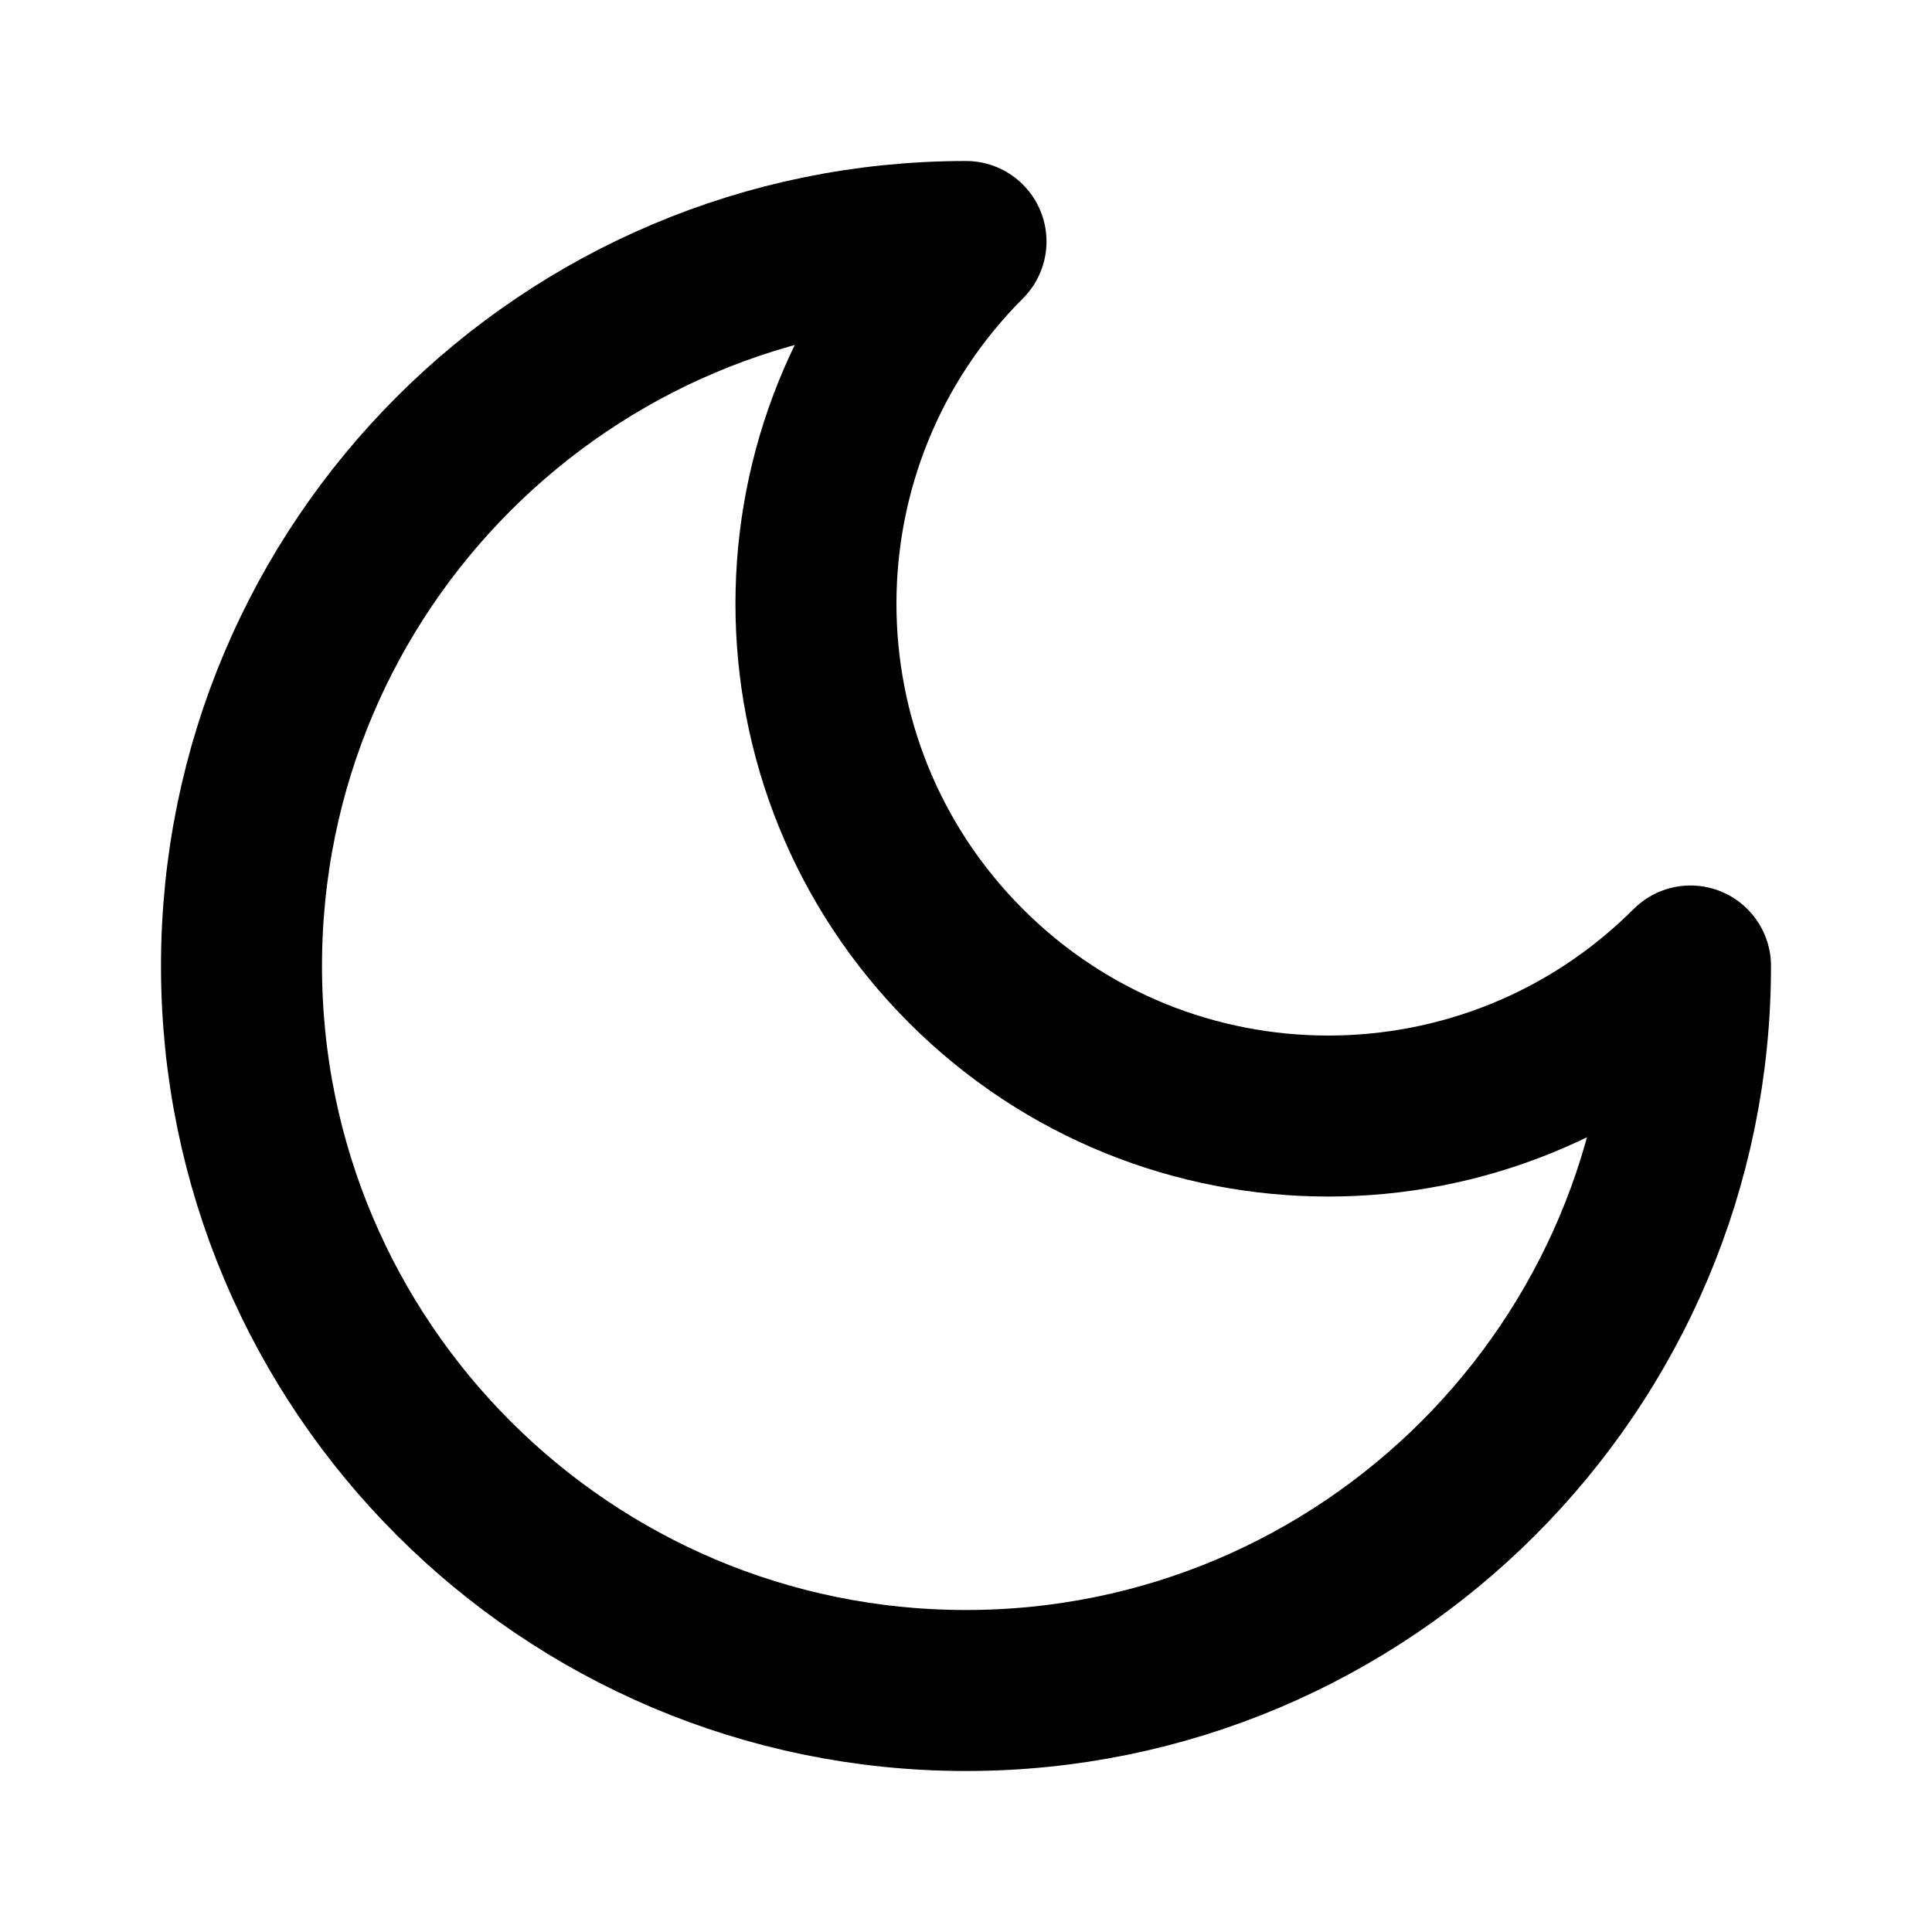
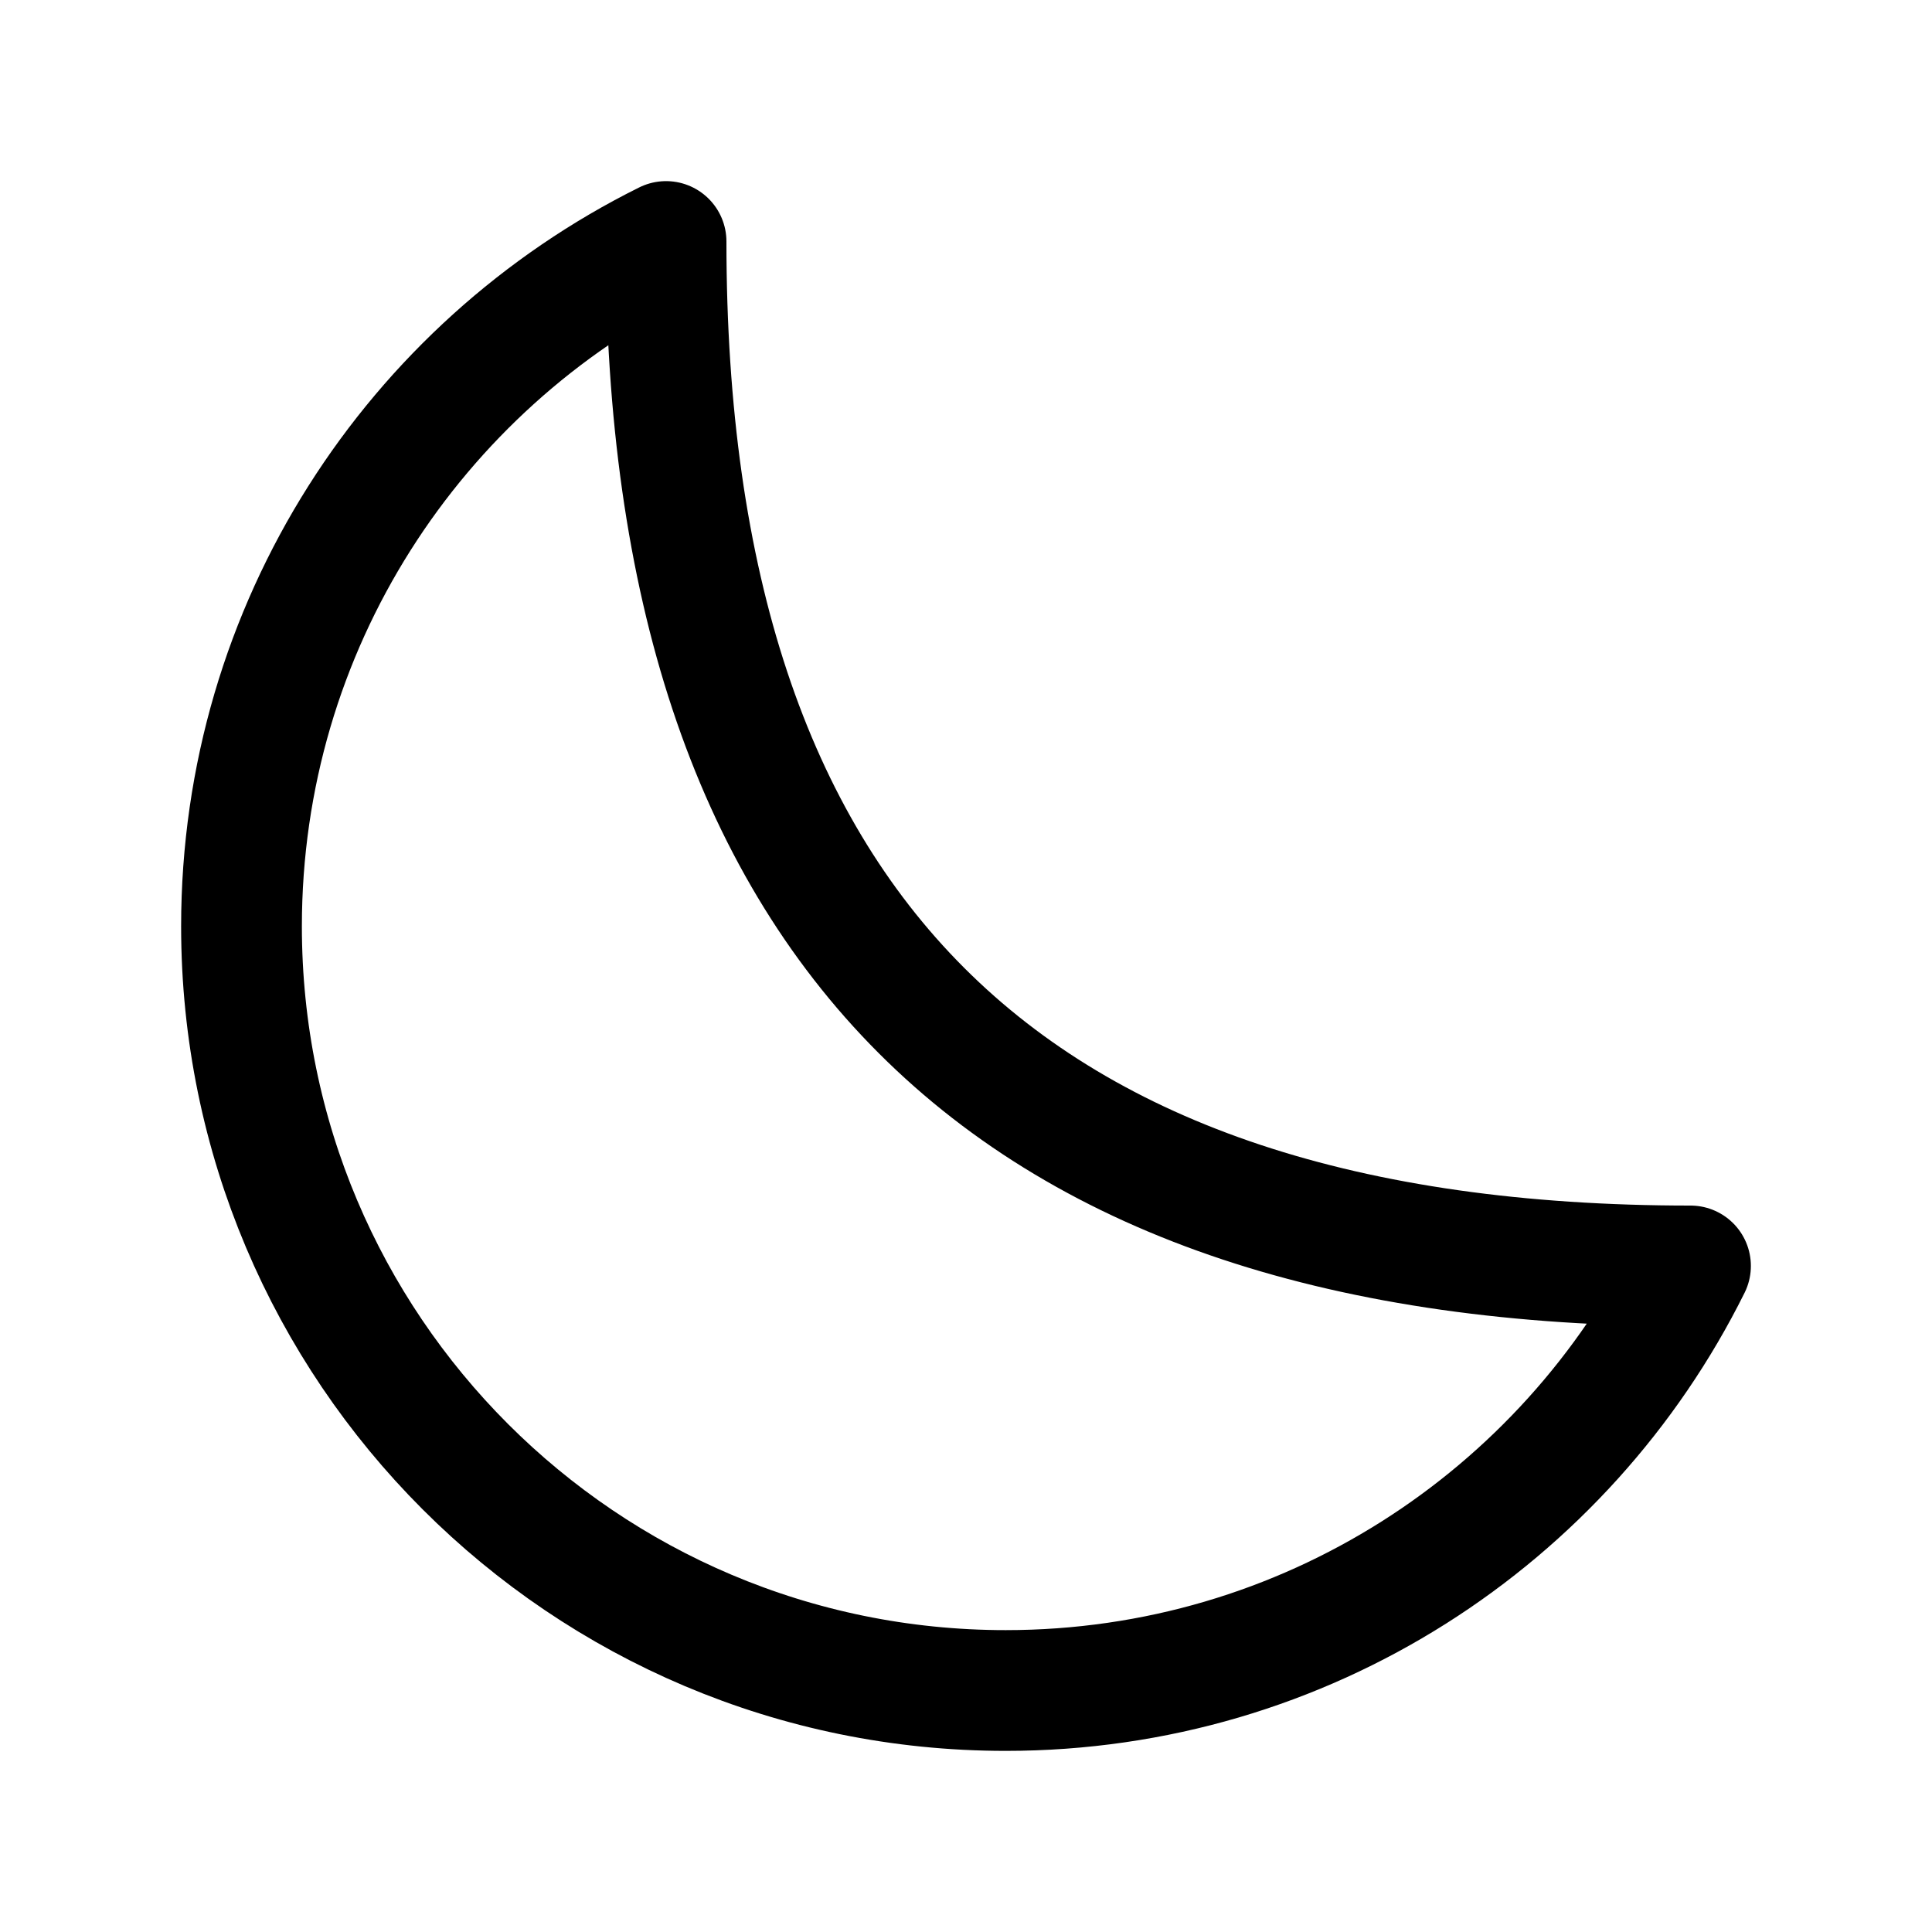
- <svg xmlns="http://www.w3.org/2000/svg" width="24" height="24" viewBox="0 0 24 24" fill="none" stroke="#000000" stroke-width="2" stroke-linecap="round" stroke-linejoin="round">
-   <path d="M12 3a6 6 0 0 0 9 9 9 9 0 1 1-9-9Z" />
+ <svg xmlns="http://www.w3.org/2000/svg" width="24" height="24" stroke-width="1.5" viewBox="0 0 24 24" fill="none">
+   <path d="M3 11.507C3 16.75 7.25 21 12.493 21C16.221 21 19.447 18.852 21 15.726C12.493 15.726 8.274 11.507 8.274 3C5.148 4.553 3 7.779 3 11.507Z" stroke="currentColor" stroke-linecap="round" stroke-linejoin="round" />
</svg>
